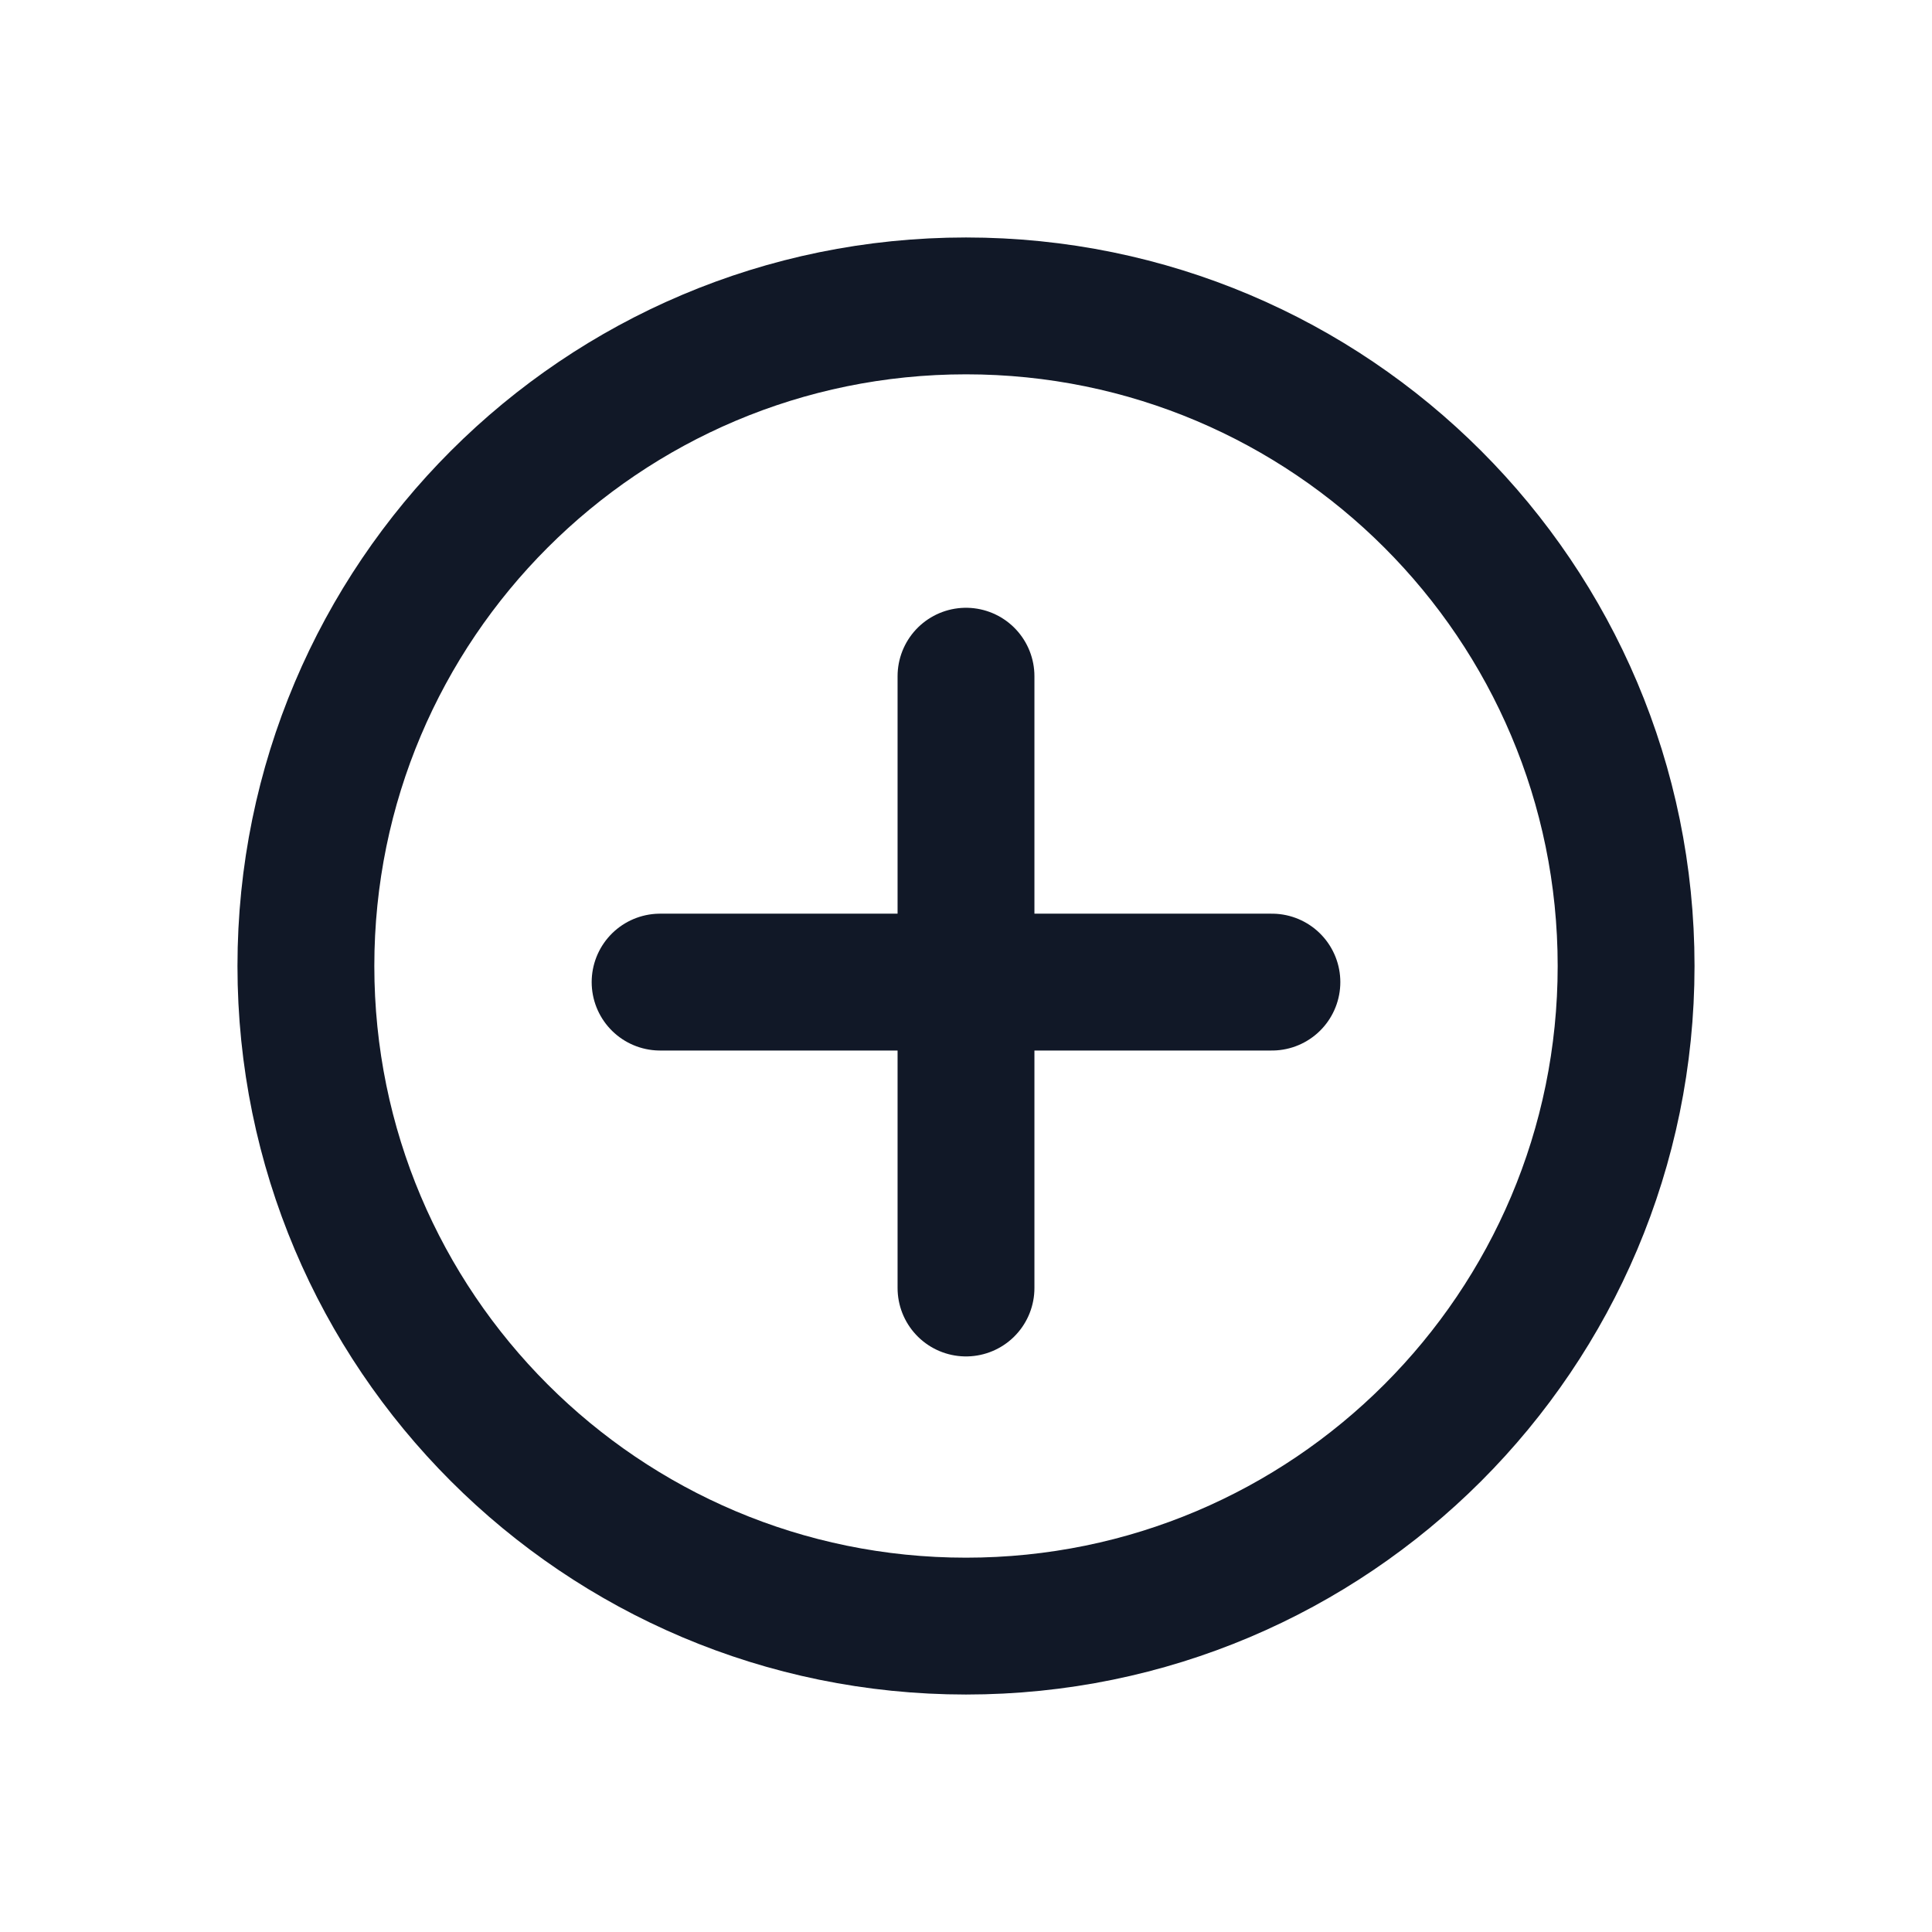
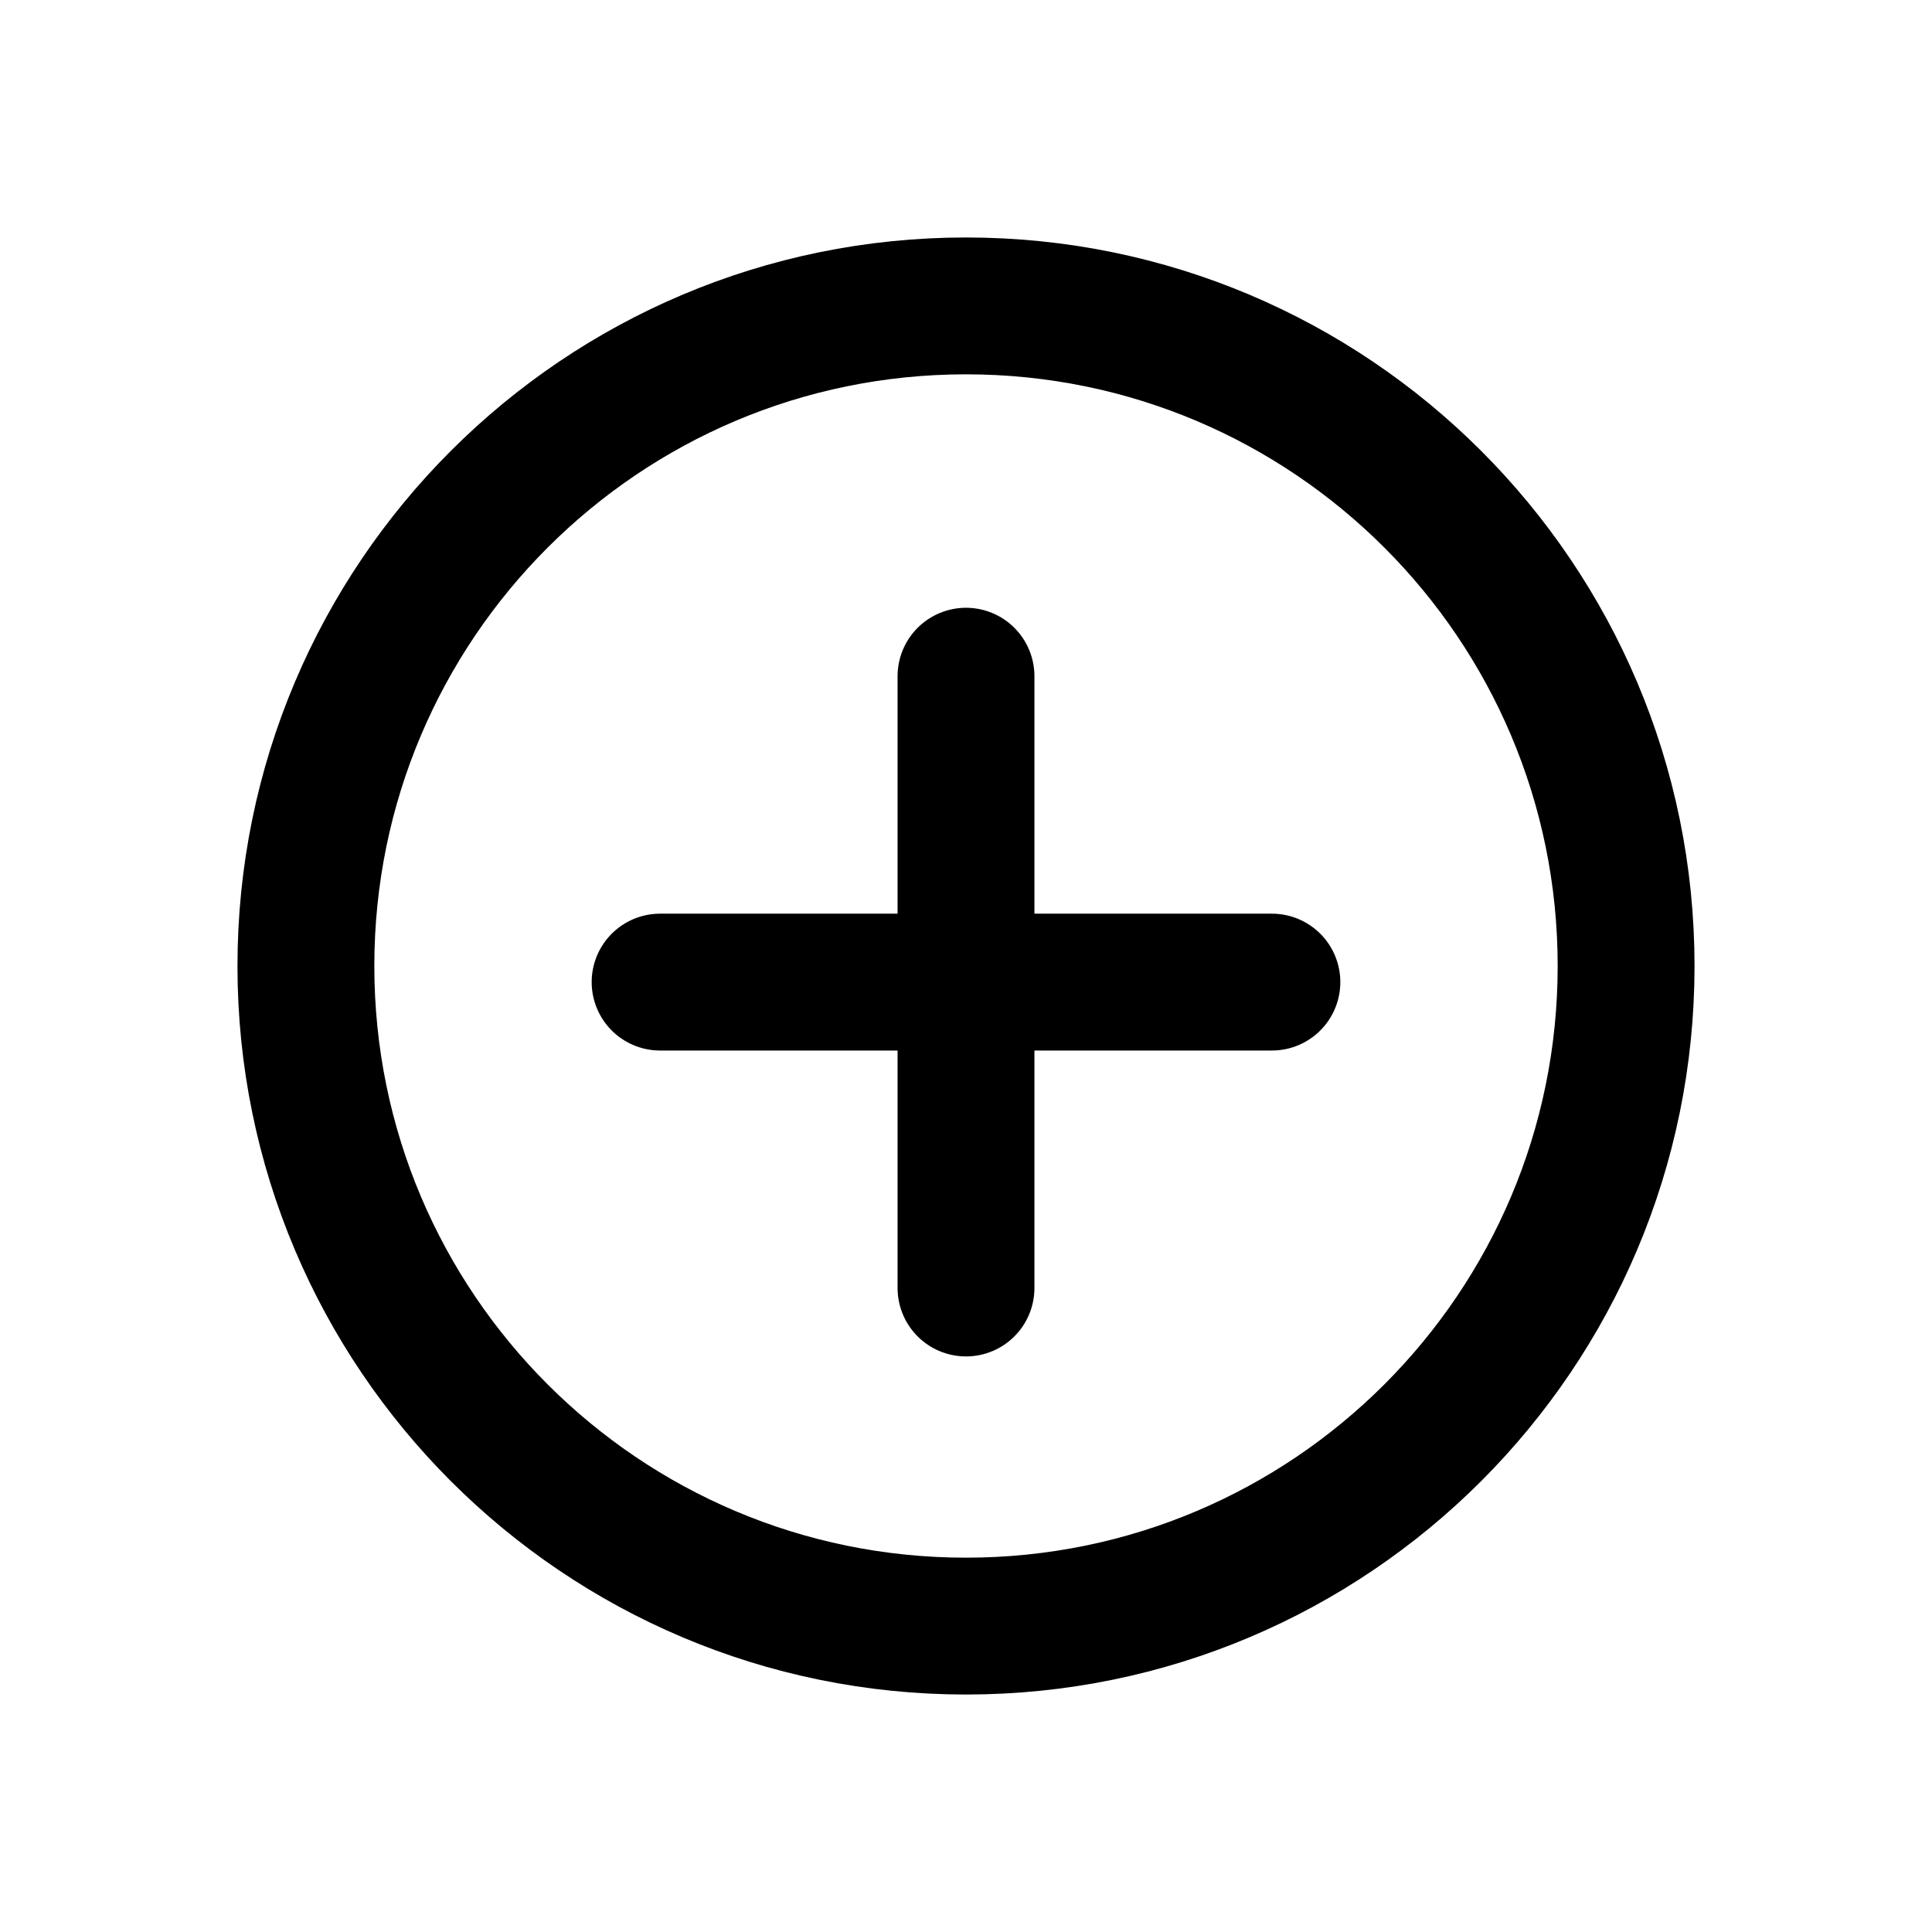
<svg xmlns="http://www.w3.org/2000/svg" viewBox="0 0 24 24" aria-hidden="true">
-   <circle cx="12" cy="12" r="8.2" fill="none" stroke="#111827" stroke-width="1.7" />
-   <path d="M8.2 12.2h7.6M12 8.4v7.6" fill="none" stroke="#111827" stroke-width="1.7" stroke-linecap="round" />
+   <circle cx="12" cy="12" r="8.2" fill="none" stroke="currentColor" stroke-width="1.7" />
+   <path d="M8.2 12.2h7.6M12 8.4v7.6" fill="none" stroke="currentColor" stroke-width="1.7" stroke-linecap="round" />
</svg>
